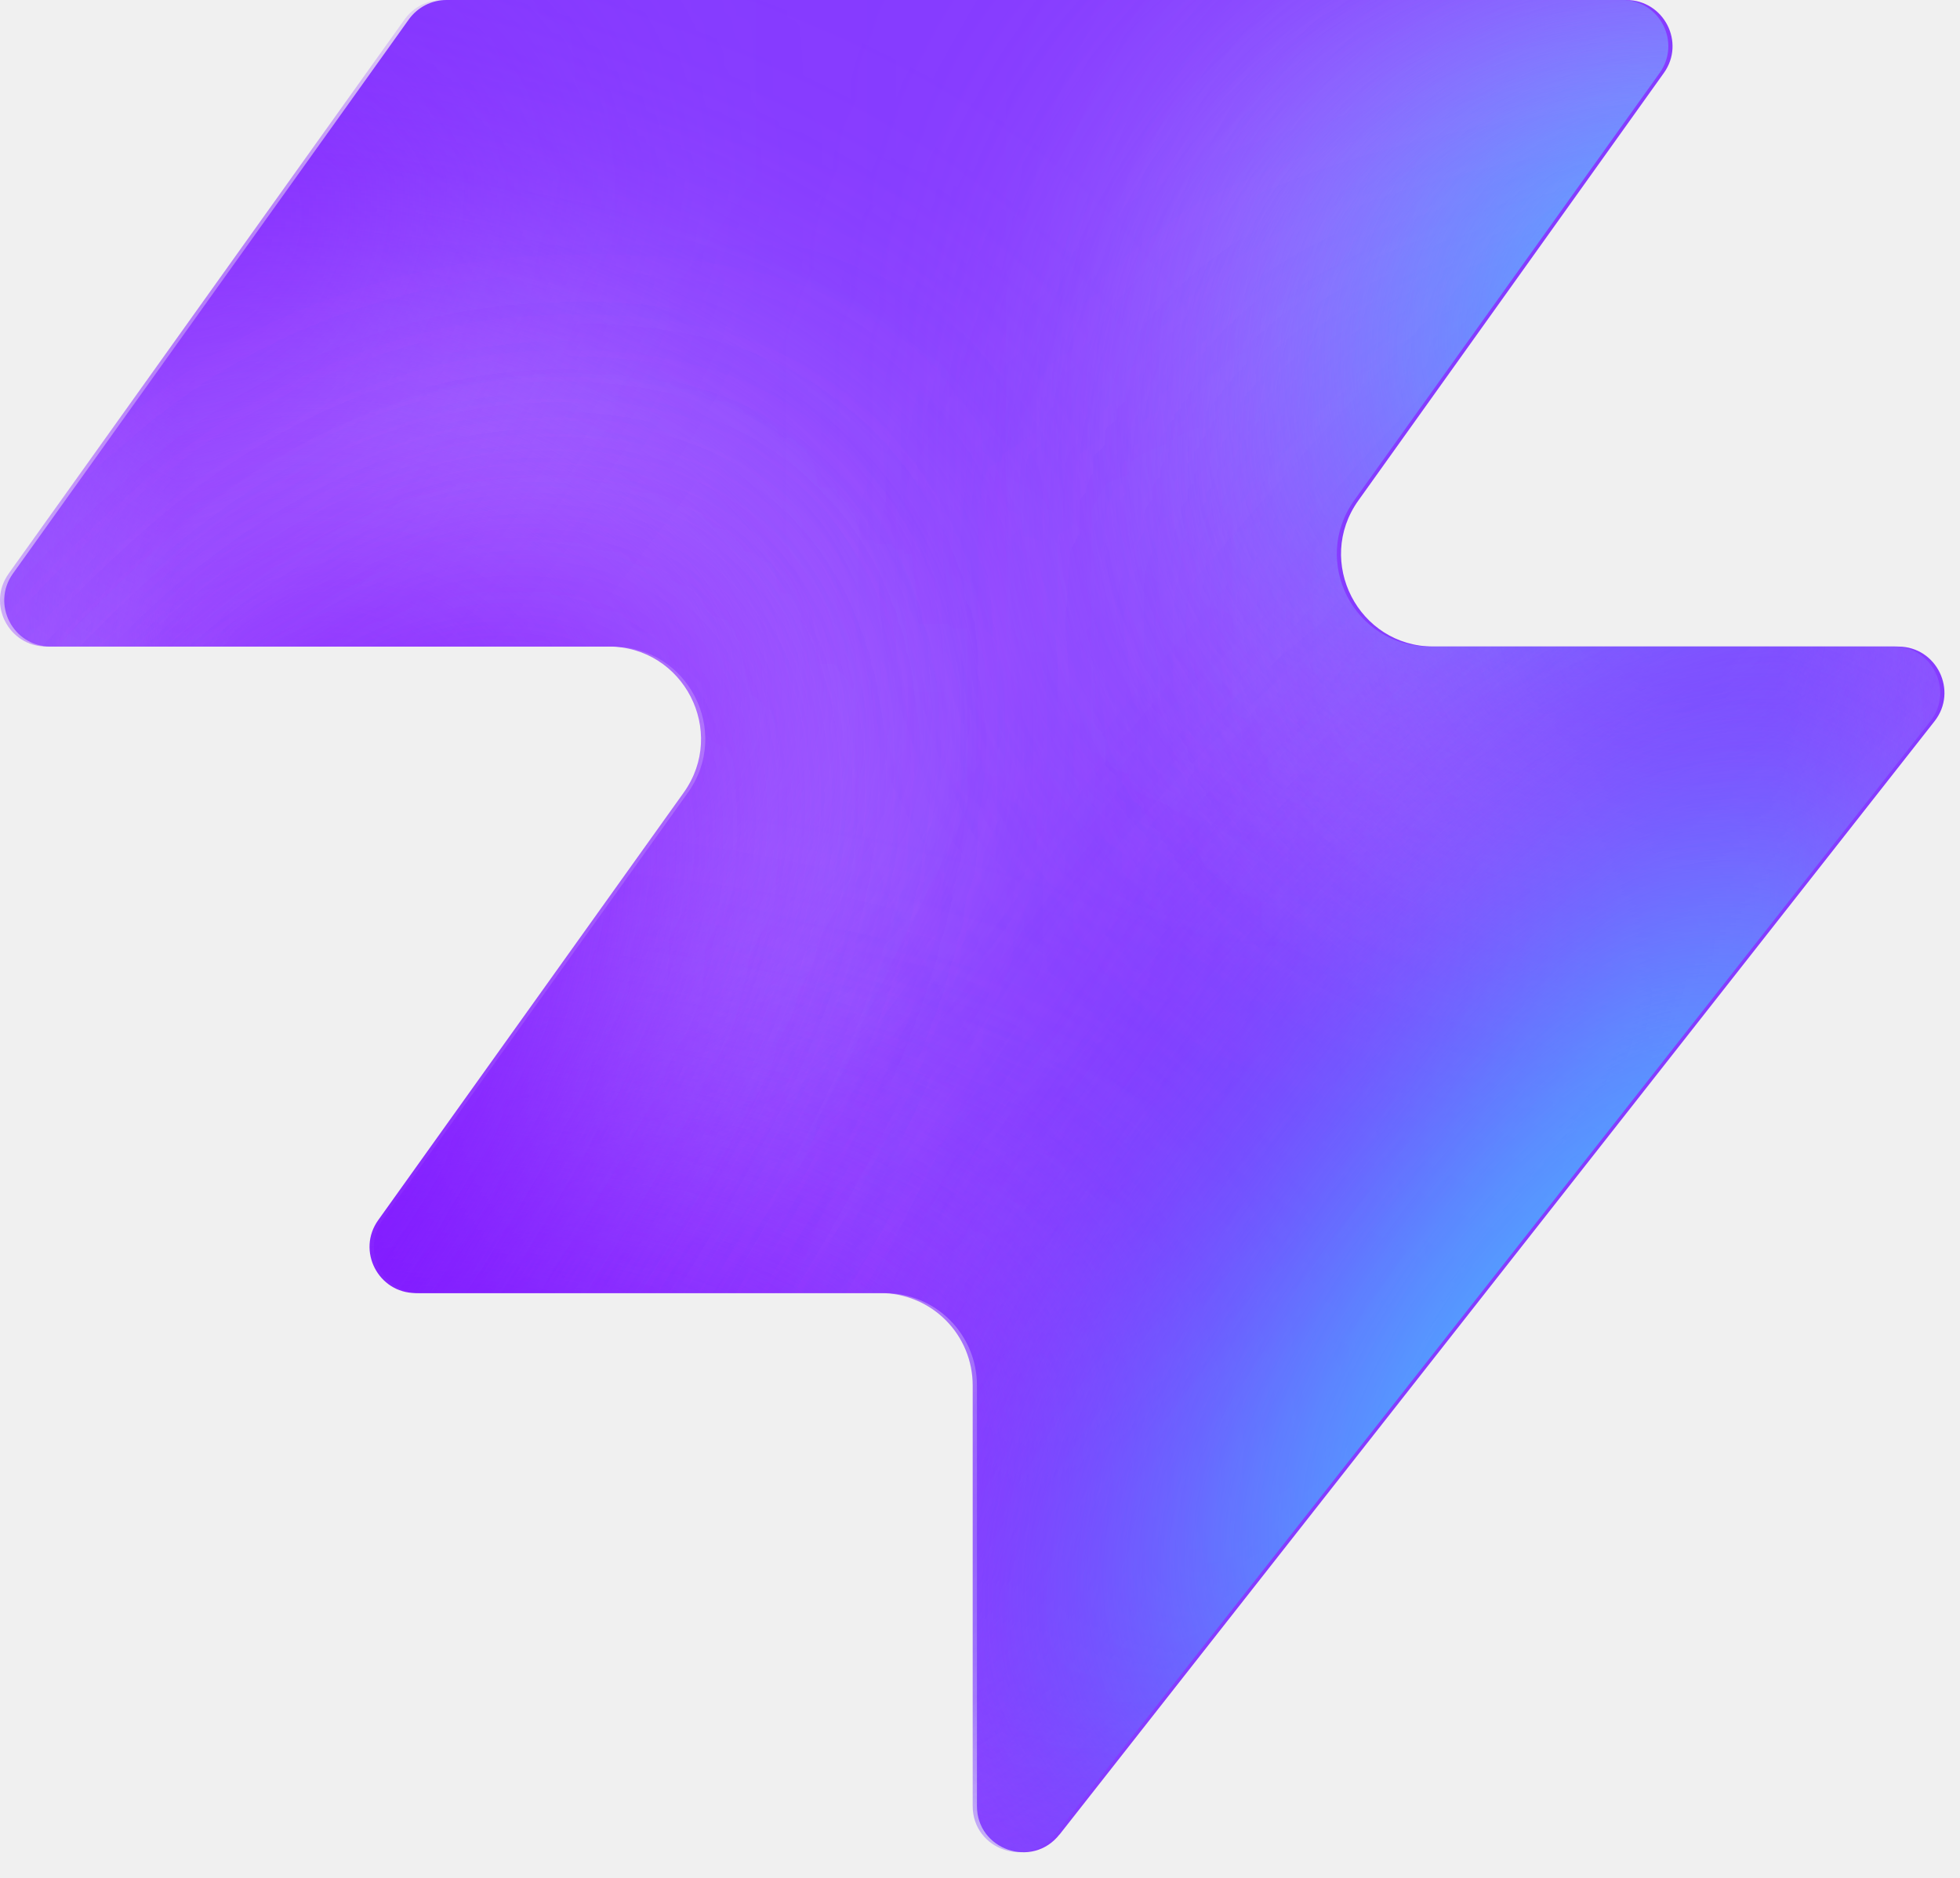
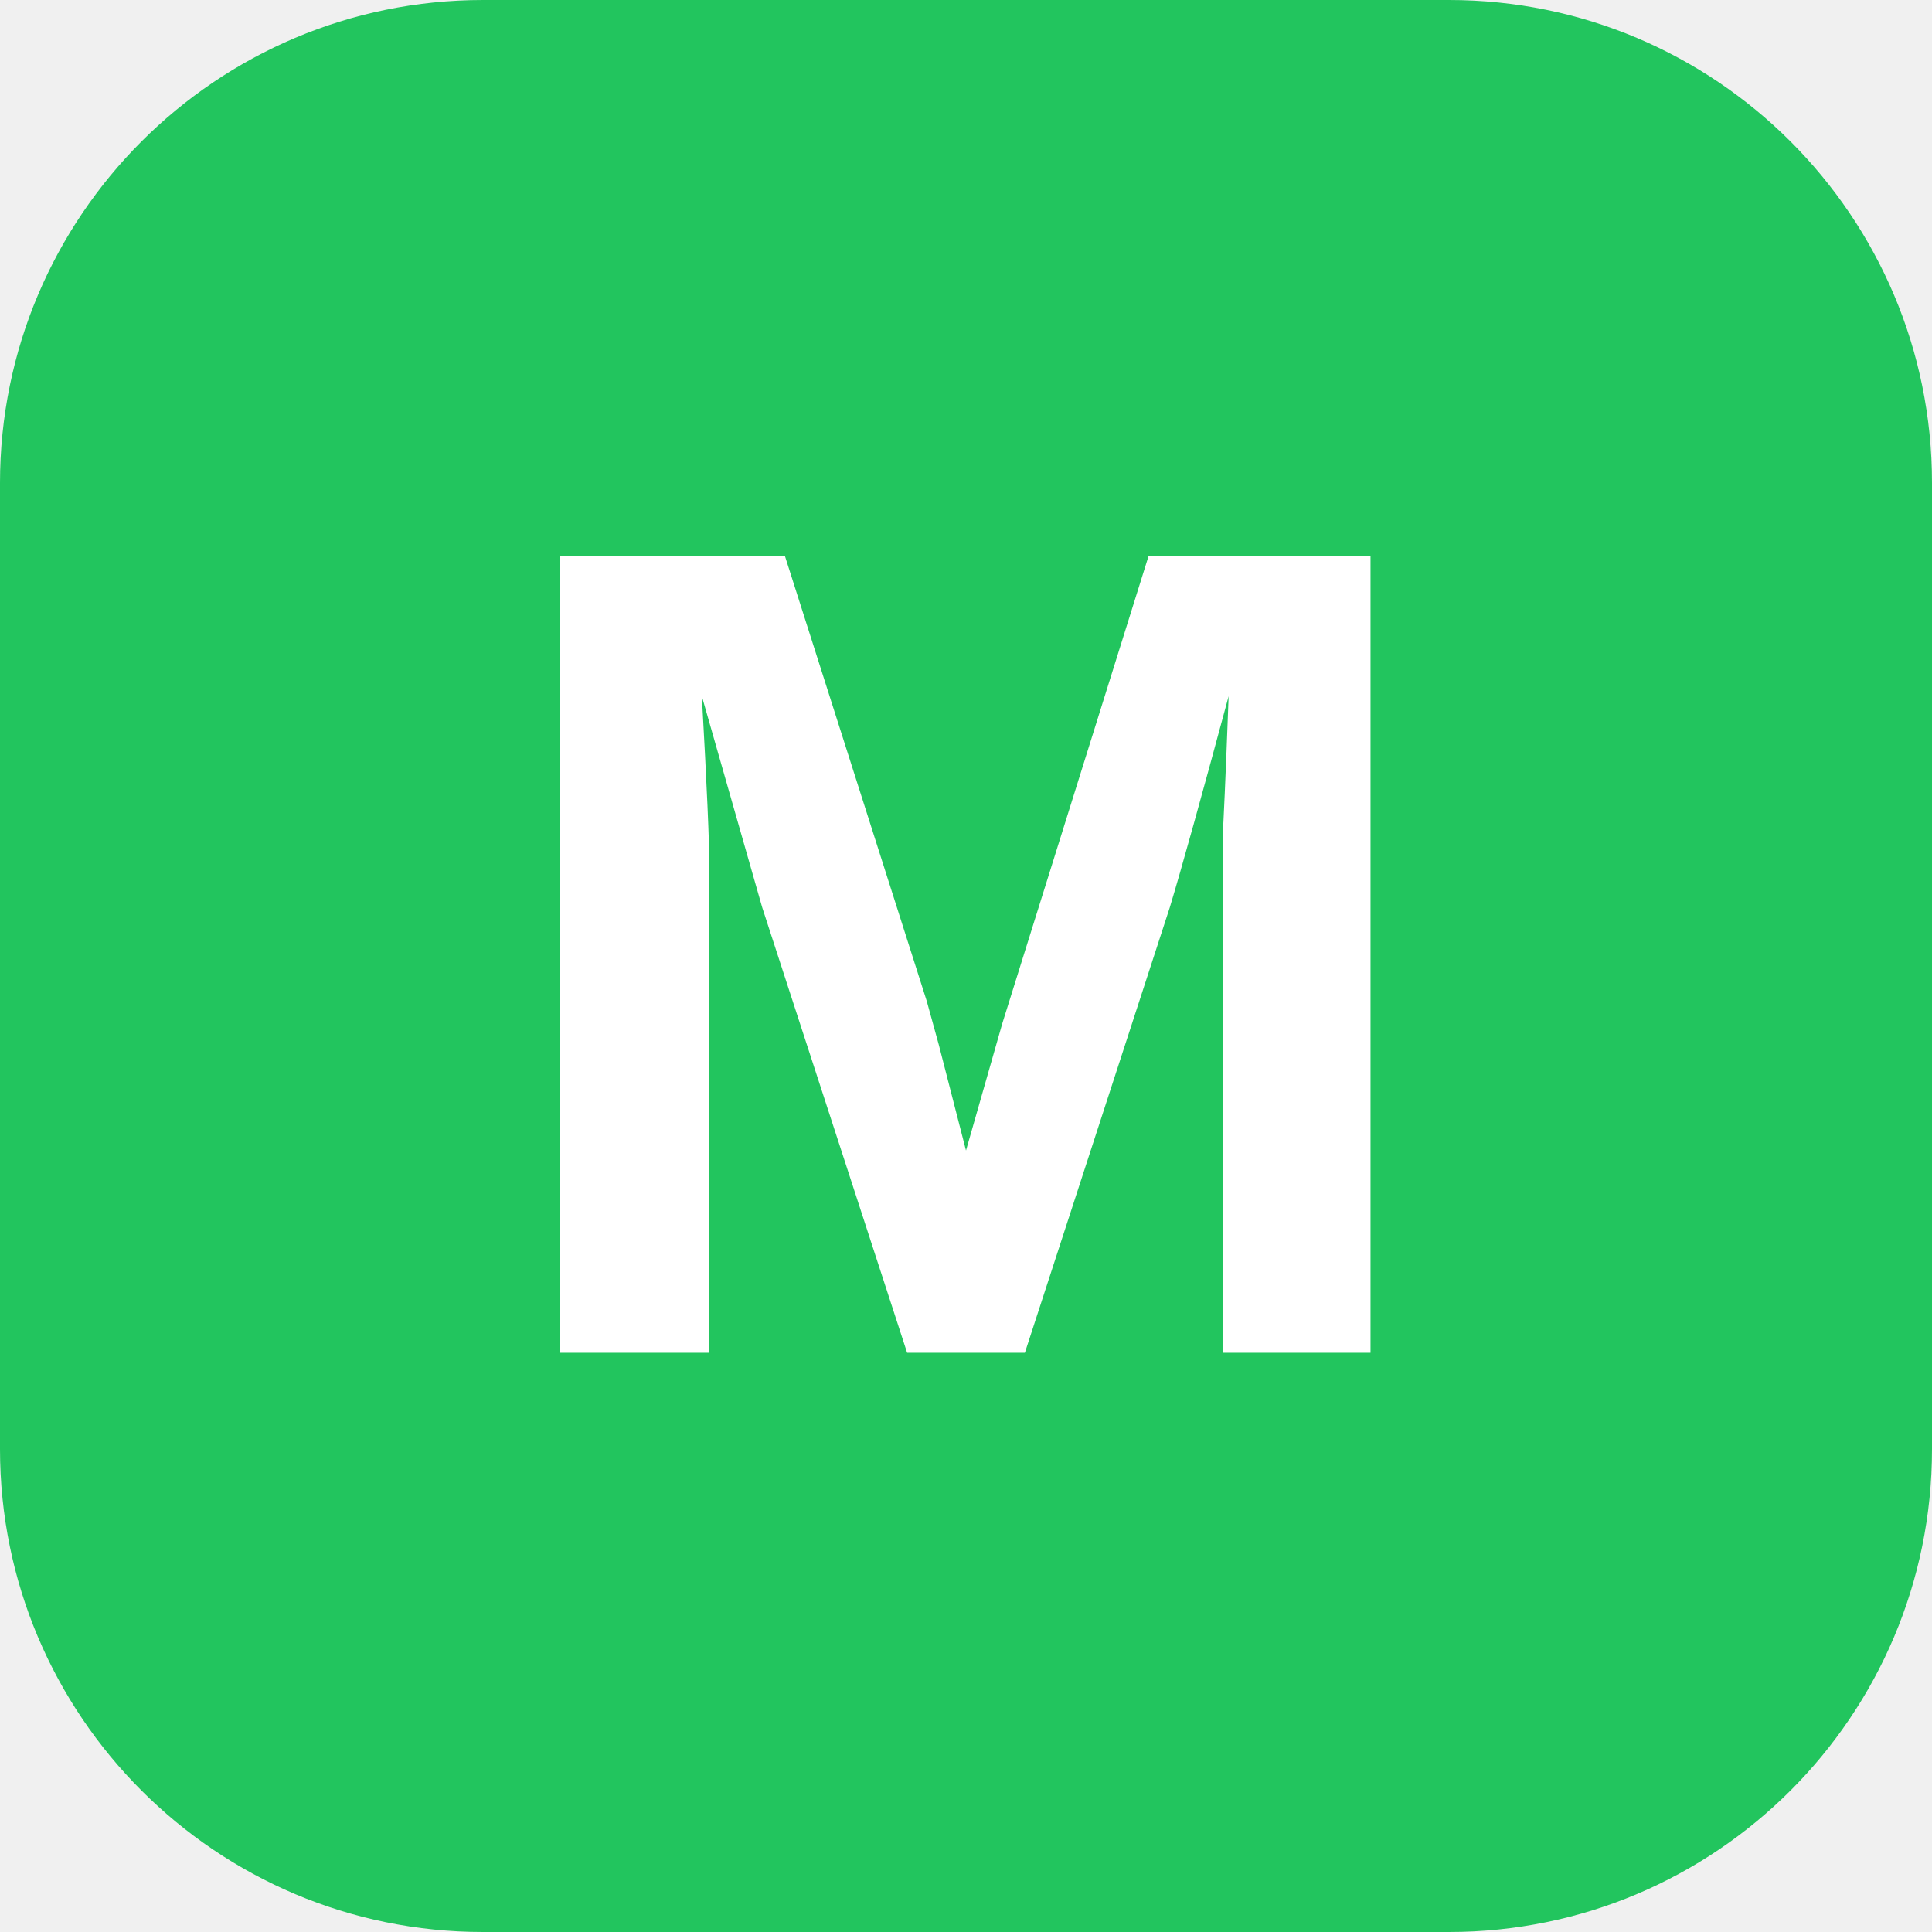
- <svg xmlns="http://www.w3.org/2000/svg" width="48" height="46" fill="none" viewBox="0 0 48 46">
-   <path fill="#863bff" d="M25.946 44.938c-.664.845-2.021.375-2.021-.698V33.937a2.26 2.26 0 0 0-2.262-2.262H10.287c-.92 0-1.456-1.04-.92-1.788l7.48-10.471c1.07-1.497 0-3.578-1.842-3.578H1.237c-.92 0-1.456-1.04-.92-1.788L10.013.474c.214-.297.556-.474.92-.474h28.894c.92 0 1.456 1.04.92 1.788l-7.48 10.471c-1.07 1.498 0 3.579 1.842 3.579h11.377c.943 0 1.473 1.088.89 1.83L25.947 44.94z" style="fill:#863bff;fill:color(display-p3 .525 .23 1);fill-opacity:1" />
-   <mask id="a" width="48" height="46" x="0" y="0" maskUnits="userSpaceOnUse" style="mask-type:alpha">
-     <path fill="#000" d="M25.842 44.938c-.664.844-2.021.375-2.021-.698V33.937a2.26 2.26 0 0 0-2.262-2.262H10.183c-.92 0-1.456-1.04-.92-1.788l7.48-10.471c1.07-1.498 0-3.579-1.842-3.579H1.133c-.92 0-1.456-1.04-.92-1.787L9.91.473c.214-.297.556-.474.92-.474h28.894c.92 0 1.456 1.04.92 1.788l-7.48 10.471c-1.07 1.498 0 3.578 1.842 3.578h11.377c.943 0 1.473 1.088.89 1.832L25.843 44.94z" style="fill:#000;fill-opacity:1" />
-   </mask>
-   <g mask="url(#a)">
-     <g filter="url(#b)">
-       <ellipse cx="5.508" cy="14.704" fill="#ede6ff" rx="5.508" ry="14.704" style="fill:#ede6ff;fill:color(display-p3 .927 .903 1);fill-opacity:1" transform="matrix(.00324 1 1 -.00324 -4.47 31.516)" />
-     </g>
-     <g filter="url(#c)">
-       <ellipse cx="10.399" cy="29.851" fill="#ede6ff" rx="10.399" ry="29.851" style="fill:#ede6ff;fill:color(display-p3 .927 .903 1);fill-opacity:1" transform="matrix(.00324 1 1 -.00324 -39.328 7.883)" />
-     </g>
-     <g filter="url(#d)">
-       <ellipse cx="5.508" cy="30.487" fill="#7e14ff" rx="5.508" ry="30.487" style="fill:#7e14ff;fill:color(display-p3 .492 .077 1);fill-opacity:1" transform="rotate(89.814 -25.913 -14.639)scale(1 -1)" />
-     </g>
-     <g filter="url(#e)">
-       <ellipse cx="5.508" cy="30.599" fill="#7e14ff" rx="5.508" ry="30.599" style="fill:#7e14ff;fill:color(display-p3 .492 .077 1);fill-opacity:1" transform="rotate(89.814 -32.644 -3.334)scale(1 -1)" />
-     </g>
-     <g filter="url(#f)">
-       <ellipse cx="5.508" cy="30.599" fill="#7e14ff" rx="5.508" ry="30.599" style="fill:#7e14ff;fill:color(display-p3 .492 .077 1);fill-opacity:1" transform="matrix(.00324 1 1 -.00324 -34.34 30.47)" />
-     </g>
-     <g filter="url(#g)">
-       <ellipse cx="14.072" cy="22.078" fill="#ede6ff" rx="14.072" ry="22.078" style="fill:#ede6ff;fill:color(display-p3 .927 .903 1);fill-opacity:1" transform="rotate(93.35 24.506 48.493)scale(-1 1)" />
-     </g>
-     <g filter="url(#h)">
-       <ellipse cx="3.47" cy="21.501" fill="#7e14ff" rx="3.47" ry="21.501" style="fill:#7e14ff;fill:color(display-p3 .492 .077 1);fill-opacity:1" transform="rotate(89.009 28.708 47.59)scale(-1 1)" />
-     </g>
-     <g filter="url(#i)">
-       <ellipse cx="3.47" cy="21.501" fill="#7e14ff" rx="3.47" ry="21.501" style="fill:#7e14ff;fill:color(display-p3 .492 .077 1);fill-opacity:1" transform="rotate(89.009 28.708 47.59)scale(-1 1)" />
-     </g>
-     <g filter="url(#j)">
-       <ellipse cx=".387" cy="8.972" fill="#7e14ff" rx="4.407" ry="29.108" style="fill:#7e14ff;fill:color(display-p3 .492 .077 1);fill-opacity:1" transform="rotate(39.51 .387 8.972)" />
-     </g>
-     <g filter="url(#k)">
-       <ellipse cx="47.523" cy="-6.092" fill="#7e14ff" rx="4.407" ry="29.108" style="fill:#7e14ff;fill:color(display-p3 .492 .077 1);fill-opacity:1" transform="rotate(37.892 47.523 -6.092)" />
-     </g>
-     <g filter="url(#l)">
-       <ellipse cx="41.412" cy="6.333" fill="#47bfff" rx="5.971" ry="9.665" style="fill:#47bfff;fill:color(display-p3 .28 .748 1);fill-opacity:1" transform="rotate(37.892 41.412 6.333)" />
-     </g>
-     <g filter="url(#m)">
-       <ellipse cx="-1.879" cy="38.332" fill="#7e14ff" rx="4.407" ry="29.108" style="fill:#7e14ff;fill:color(display-p3 .492 .077 1);fill-opacity:1" transform="rotate(37.892 -1.88 38.332)" />
-     </g>
-     <g filter="url(#n)">
-       <ellipse cx="-1.879" cy="38.332" fill="#7e14ff" rx="4.407" ry="29.108" style="fill:#7e14ff;fill:color(display-p3 .492 .077 1);fill-opacity:1" transform="rotate(37.892 -1.88 38.332)" />
-     </g>
-     <g filter="url(#o)">
-       <ellipse cx="35.651" cy="29.907" fill="#7e14ff" rx="4.407" ry="29.108" style="fill:#7e14ff;fill:color(display-p3 .492 .077 1);fill-opacity:1" transform="rotate(37.892 35.651 29.907)" />
-     </g>
-     <g filter="url(#p)">
-       <ellipse cx="38.418" cy="32.4" fill="#47bfff" rx="5.971" ry="15.297" style="fill:#47bfff;fill:color(display-p3 .28 .748 1);fill-opacity:1" transform="rotate(37.892 38.418 32.4)" />
-     </g>
-   </g>
-   <defs>
-     <filter id="b" width="60.045" height="41.654" x="-19.77" y="16.149" color-interpolation-filters="sRGB" filterUnits="userSpaceOnUse">
-       <feFlood flood-opacity="0" result="BackgroundImageFix" />
-       <feBlend in="SourceGraphic" in2="BackgroundImageFix" result="shape" />
-       <feGaussianBlur result="effect1_foregroundBlur_2002_17158" stdDeviation="7.659" />
-     </filter>
-     <filter id="c" width="90.34" height="51.437" x="-54.613" y="-7.533" color-interpolation-filters="sRGB" filterUnits="userSpaceOnUse">
-       <feFlood flood-opacity="0" result="BackgroundImageFix" />
-       <feBlend in="SourceGraphic" in2="BackgroundImageFix" result="shape" />
-       <feGaussianBlur result="effect1_foregroundBlur_2002_17158" stdDeviation="7.659" />
-     </filter>
-     <filter id="d" width="79.355" height="29.4" x="-49.64" y="2.03" color-interpolation-filters="sRGB" filterUnits="userSpaceOnUse">
-       <feFlood flood-opacity="0" result="BackgroundImageFix" />
-       <feBlend in="SourceGraphic" in2="BackgroundImageFix" result="shape" />
-       <feGaussianBlur result="effect1_foregroundBlur_2002_17158" stdDeviation="4.596" />
-     </filter>
-     <filter id="e" width="79.579" height="29.4" x="-45.045" y="20.029" color-interpolation-filters="sRGB" filterUnits="userSpaceOnUse">
-       <feFlood flood-opacity="0" result="BackgroundImageFix" />
-       <feBlend in="SourceGraphic" in2="BackgroundImageFix" result="shape" />
-       <feGaussianBlur result="effect1_foregroundBlur_2002_17158" stdDeviation="4.596" />
-     </filter>
-     <filter id="f" width="79.579" height="29.4" x="-43.513" y="21.178" color-interpolation-filters="sRGB" filterUnits="userSpaceOnUse">
-       <feFlood flood-opacity="0" result="BackgroundImageFix" />
-       <feBlend in="SourceGraphic" in2="BackgroundImageFix" result="shape" />
-       <feGaussianBlur result="effect1_foregroundBlur_2002_17158" stdDeviation="4.596" />
-     </filter>
-     <filter id="g" width="74.749" height="58.852" x="15.756" y="-17.901" color-interpolation-filters="sRGB" filterUnits="userSpaceOnUse">
-       <feFlood flood-opacity="0" result="BackgroundImageFix" />
-       <feBlend in="SourceGraphic" in2="BackgroundImageFix" result="shape" />
-       <feGaussianBlur result="effect1_foregroundBlur_2002_17158" stdDeviation="7.659" />
-     </filter>
-     <filter id="h" width="61.377" height="25.362" x="23.548" y="2.284" color-interpolation-filters="sRGB" filterUnits="userSpaceOnUse">
-       <feFlood flood-opacity="0" result="BackgroundImageFix" />
-       <feBlend in="SourceGraphic" in2="BackgroundImageFix" result="shape" />
-       <feGaussianBlur result="effect1_foregroundBlur_2002_17158" stdDeviation="4.596" />
-     </filter>
-     <filter id="i" width="61.377" height="25.362" x="23.548" y="2.284" color-interpolation-filters="sRGB" filterUnits="userSpaceOnUse">
-       <feFlood flood-opacity="0" result="BackgroundImageFix" />
-       <feBlend in="SourceGraphic" in2="BackgroundImageFix" result="shape" />
-       <feGaussianBlur result="effect1_foregroundBlur_2002_17158" stdDeviation="4.596" />
-     </filter>
-     <filter id="j" width="56.045" height="63.649" x="-27.636" y="-22.853" color-interpolation-filters="sRGB" filterUnits="userSpaceOnUse">
-       <feFlood flood-opacity="0" result="BackgroundImageFix" />
-       <feBlend in="SourceGraphic" in2="BackgroundImageFix" result="shape" />
-       <feGaussianBlur result="effect1_foregroundBlur_2002_17158" stdDeviation="4.596" />
-     </filter>
-     <filter id="k" width="54.814" height="64.646" x="20.116" y="-38.415" color-interpolation-filters="sRGB" filterUnits="userSpaceOnUse">
-       <feFlood flood-opacity="0" result="BackgroundImageFix" />
-       <feBlend in="SourceGraphic" in2="BackgroundImageFix" result="shape" />
-       <feGaussianBlur result="effect1_foregroundBlur_2002_17158" stdDeviation="4.596" />
-     </filter>
-     <filter id="l" width="33.541" height="35.313" x="24.641" y="-11.323" color-interpolation-filters="sRGB" filterUnits="userSpaceOnUse">
-       <feFlood flood-opacity="0" result="BackgroundImageFix" />
-       <feBlend in="SourceGraphic" in2="BackgroundImageFix" result="shape" />
-       <feGaussianBlur result="effect1_foregroundBlur_2002_17158" stdDeviation="4.596" />
-     </filter>
-     <filter id="m" width="54.814" height="64.646" x="-29.286" y="6.009" color-interpolation-filters="sRGB" filterUnits="userSpaceOnUse">
-       <feFlood flood-opacity="0" result="BackgroundImageFix" />
-       <feBlend in="SourceGraphic" in2="BackgroundImageFix" result="shape" />
-       <feGaussianBlur result="effect1_foregroundBlur_2002_17158" stdDeviation="4.596" />
-     </filter>
-     <filter id="n" width="54.814" height="64.646" x="-29.286" y="6.009" color-interpolation-filters="sRGB" filterUnits="userSpaceOnUse">
-       <feFlood flood-opacity="0" result="BackgroundImageFix" />
-       <feBlend in="SourceGraphic" in2="BackgroundImageFix" result="shape" />
-       <feGaussianBlur result="effect1_foregroundBlur_2002_17158" stdDeviation="4.596" />
-     </filter>
-     <filter id="o" width="54.814" height="64.646" x="8.244" y="-2.416" color-interpolation-filters="sRGB" filterUnits="userSpaceOnUse">
-       <feFlood flood-opacity="0" result="BackgroundImageFix" />
-       <feBlend in="SourceGraphic" in2="BackgroundImageFix" result="shape" />
-       <feGaussianBlur result="effect1_foregroundBlur_2002_17158" stdDeviation="4.596" />
-     </filter>
-     <filter id="p" width="39.409" height="43.623" x="18.713" y="10.588" color-interpolation-filters="sRGB" filterUnits="userSpaceOnUse">
-       <feFlood flood-opacity="0" result="BackgroundImageFix" />
-       <feBlend in="SourceGraphic" in2="BackgroundImageFix" result="shape" />
-       <feGaussianBlur result="effect1_foregroundBlur_2002_17158" stdDeviation="4.596" />
-     </filter>
-   </defs>
+ <svg xmlns="http://www.w3.org/2000/svg" viewBox="0 0 20 20" width="20" height="20">
+   <rect width="20" height="20" rx="5" fill="#22c55e" />
+   <text x="50%" y="53%" text-anchor="middle" dominant-baseline="middle" font-family="Arial, sans-serif" font-weight="800" font-size="12" fill="#fff">M</text>
</svg>
